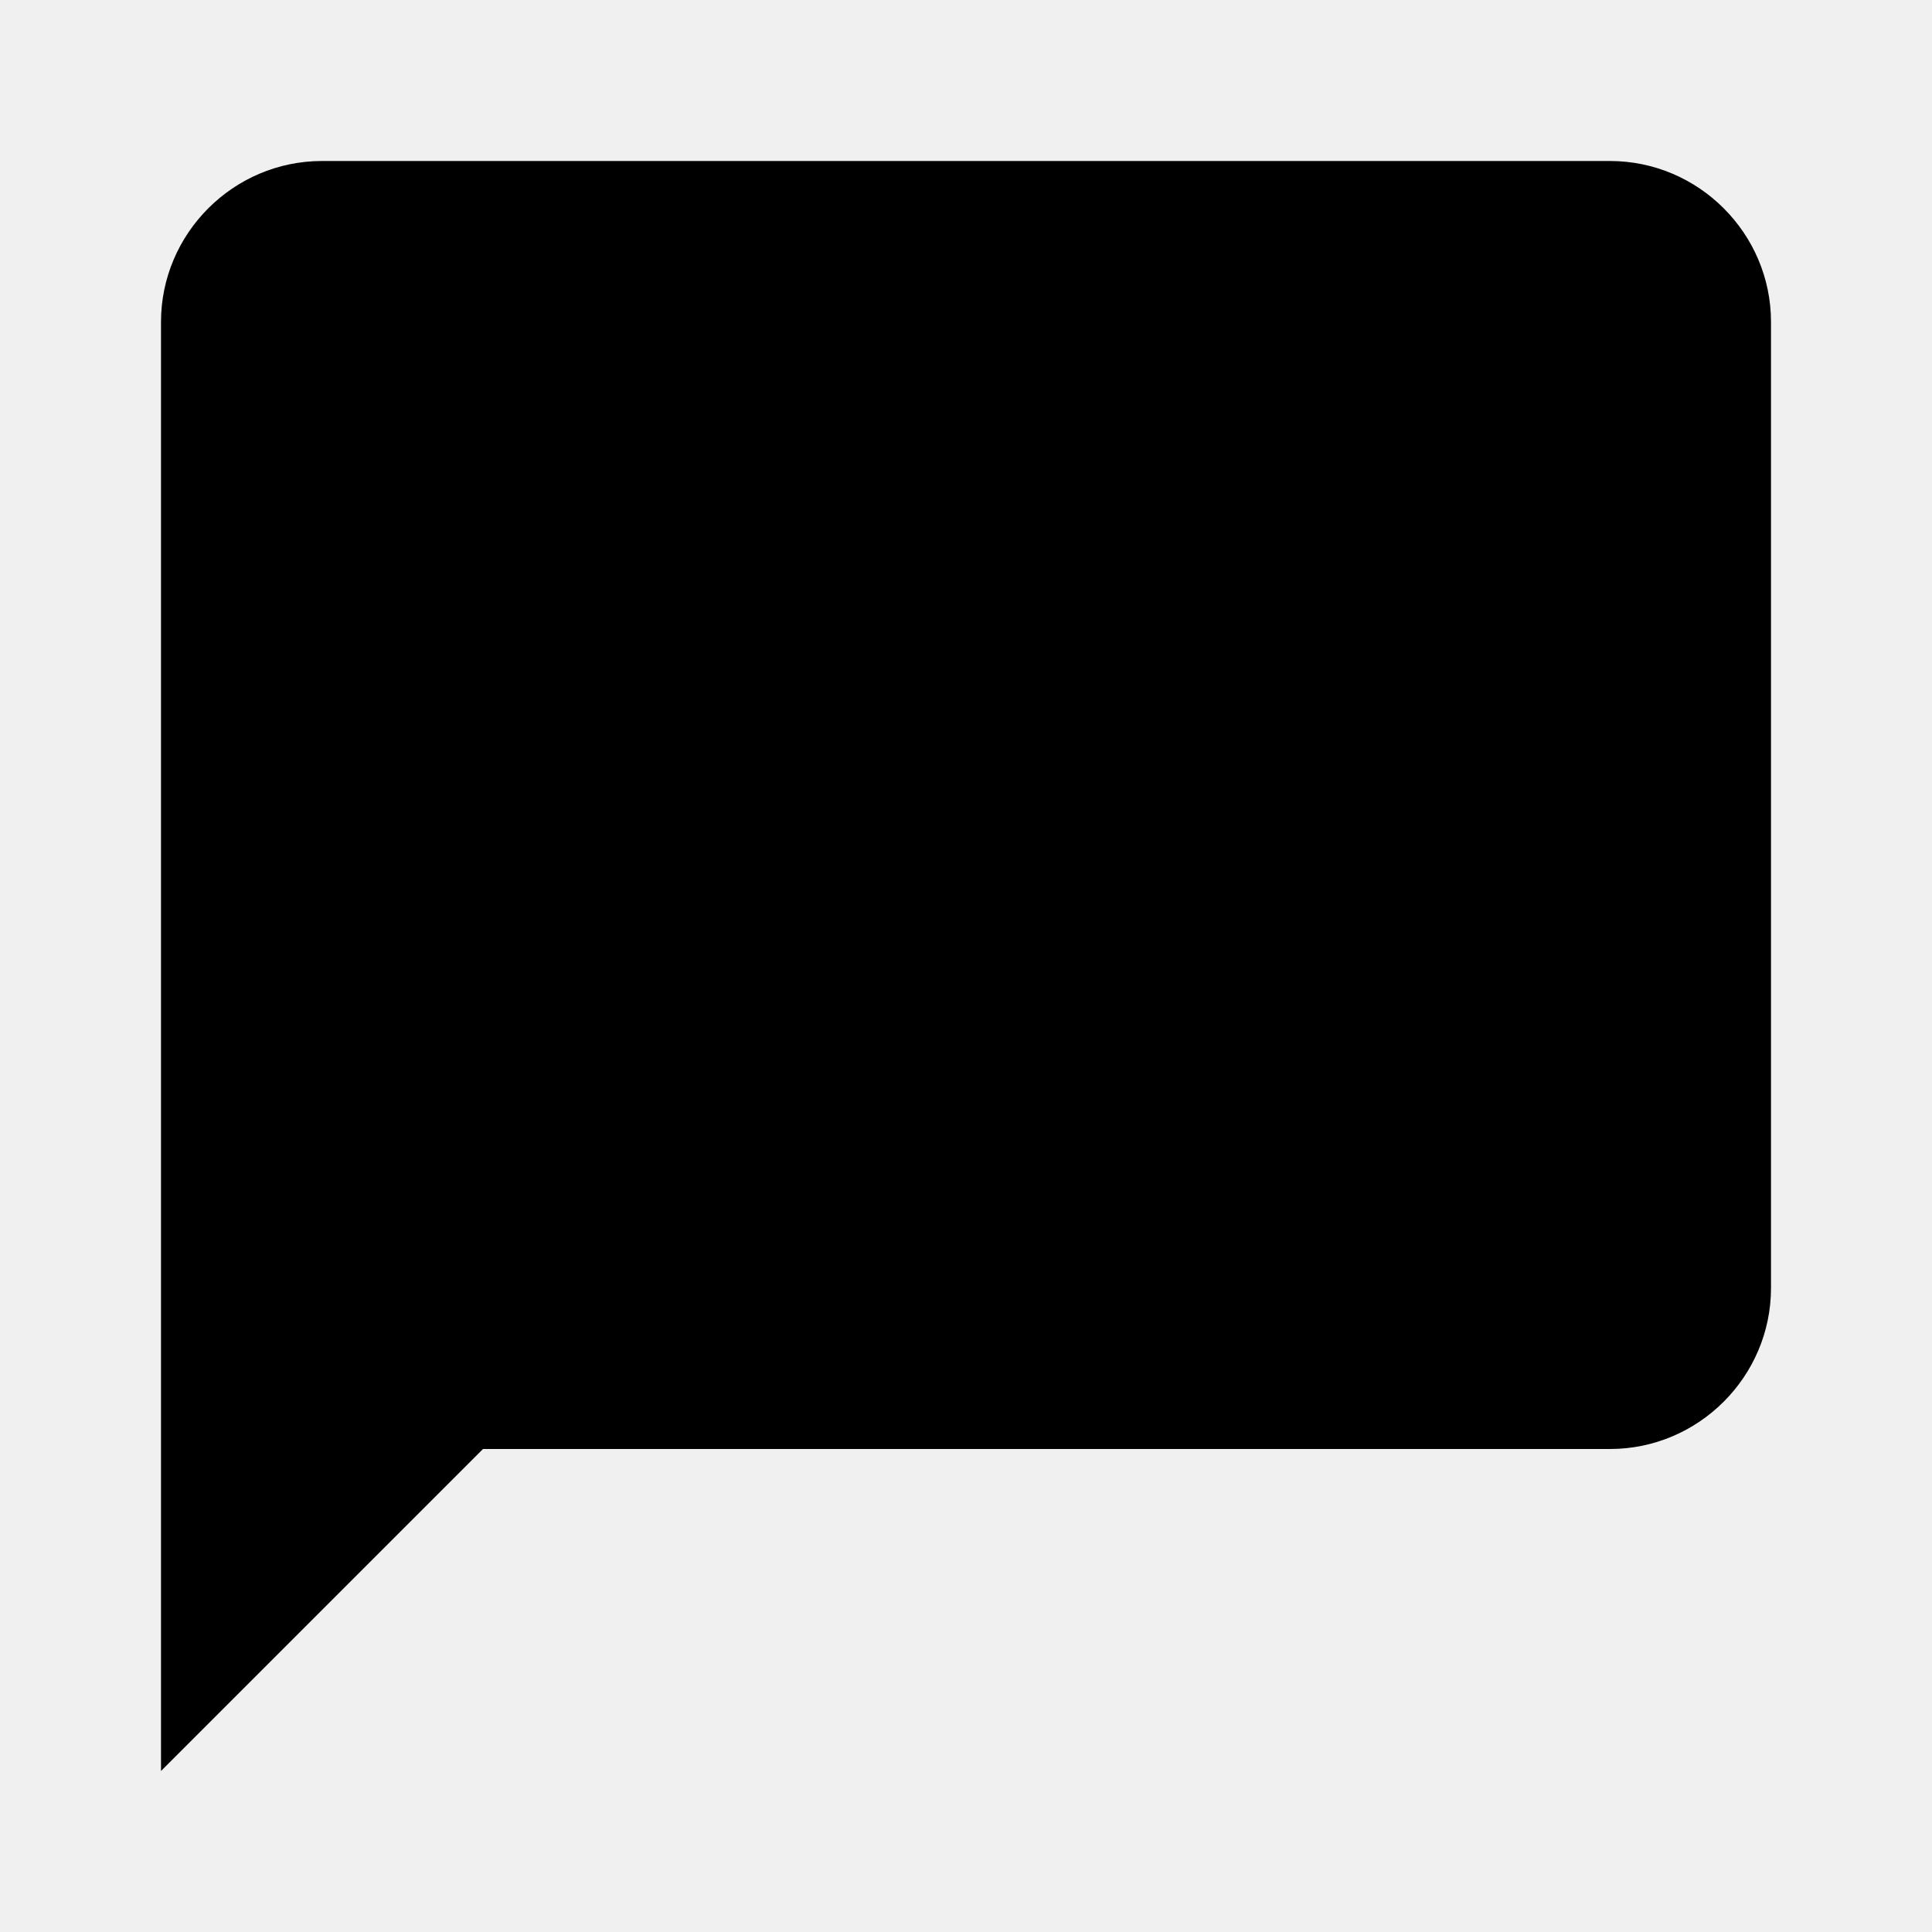
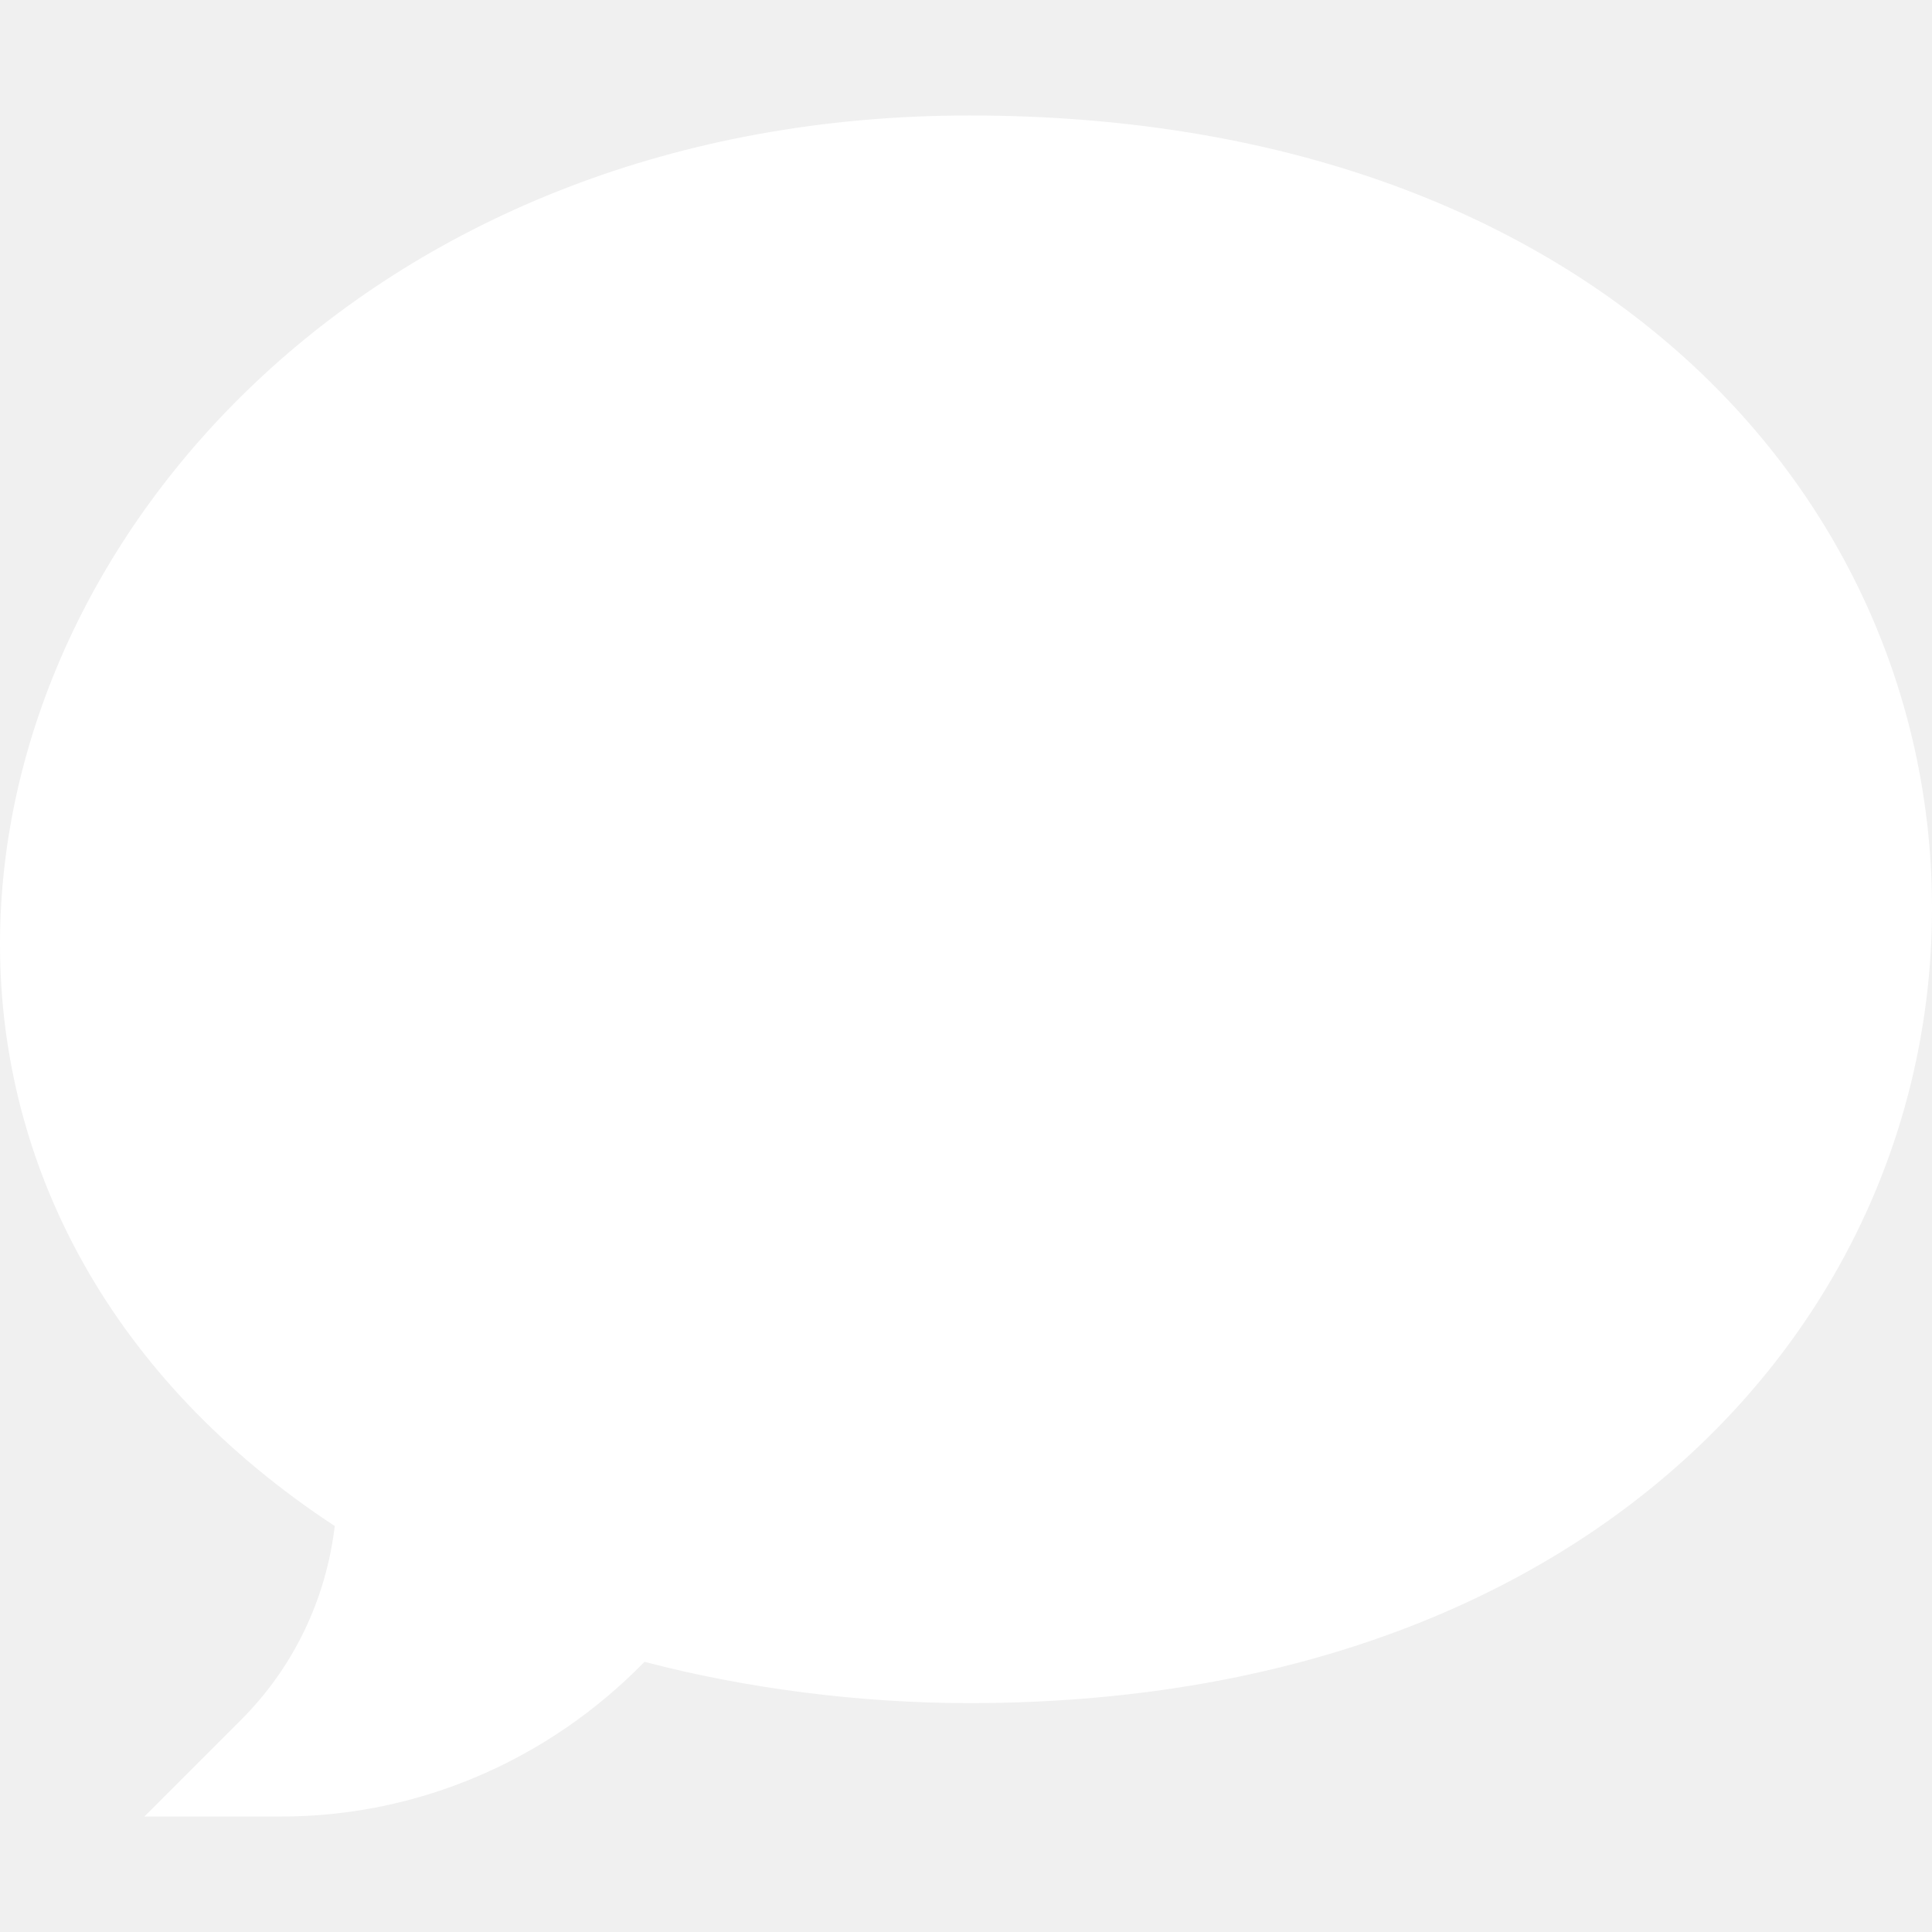
- <svg xmlns="http://www.w3.org/2000/svg" width="24" height="24" viewBox="0 0 24 24">
-   <path d="M20 2H4c-1.1 0-2 .9-2 2v18l4-4h14c1.1 0 2-.9 2-2V4c0-1.1-.9-2-2-2z" />
-   <path d="M0 0h24v24H0z" fill="none" />
+ <svg xmlns="http://www.w3.org/2000/svg" id="Capa_1" enable-background="new 0 0 511.096 511.096" height="512px" viewBox="0 0 511.096 511.096" width="512px">
+   <g>
+     <g id="Speech_Bubble_48_">
+       <g>
+         <path d="m74.414 480.548h-36.214l25.607-25.607c13.807-13.807 22.429-31.765 24.747-51.246-59.127-38.802-88.554-95.014-88.554-153.944 0-108.719 99.923-219.203 256.414-219.203 165.785 0 254.682 101.666 254.682 209.678 0 108.724-89.836 210.322-254.682 210.322-28.877 0-59.01-3.855-85.913-10.928-25.467 26.121-59.973 40.928-96.087 40.928z" data-original="#000000" class="active-path" data-old_color="#000000" fill="#FFFFFF" />
+       </g>
+     </g>
+   </g>
</svg>
